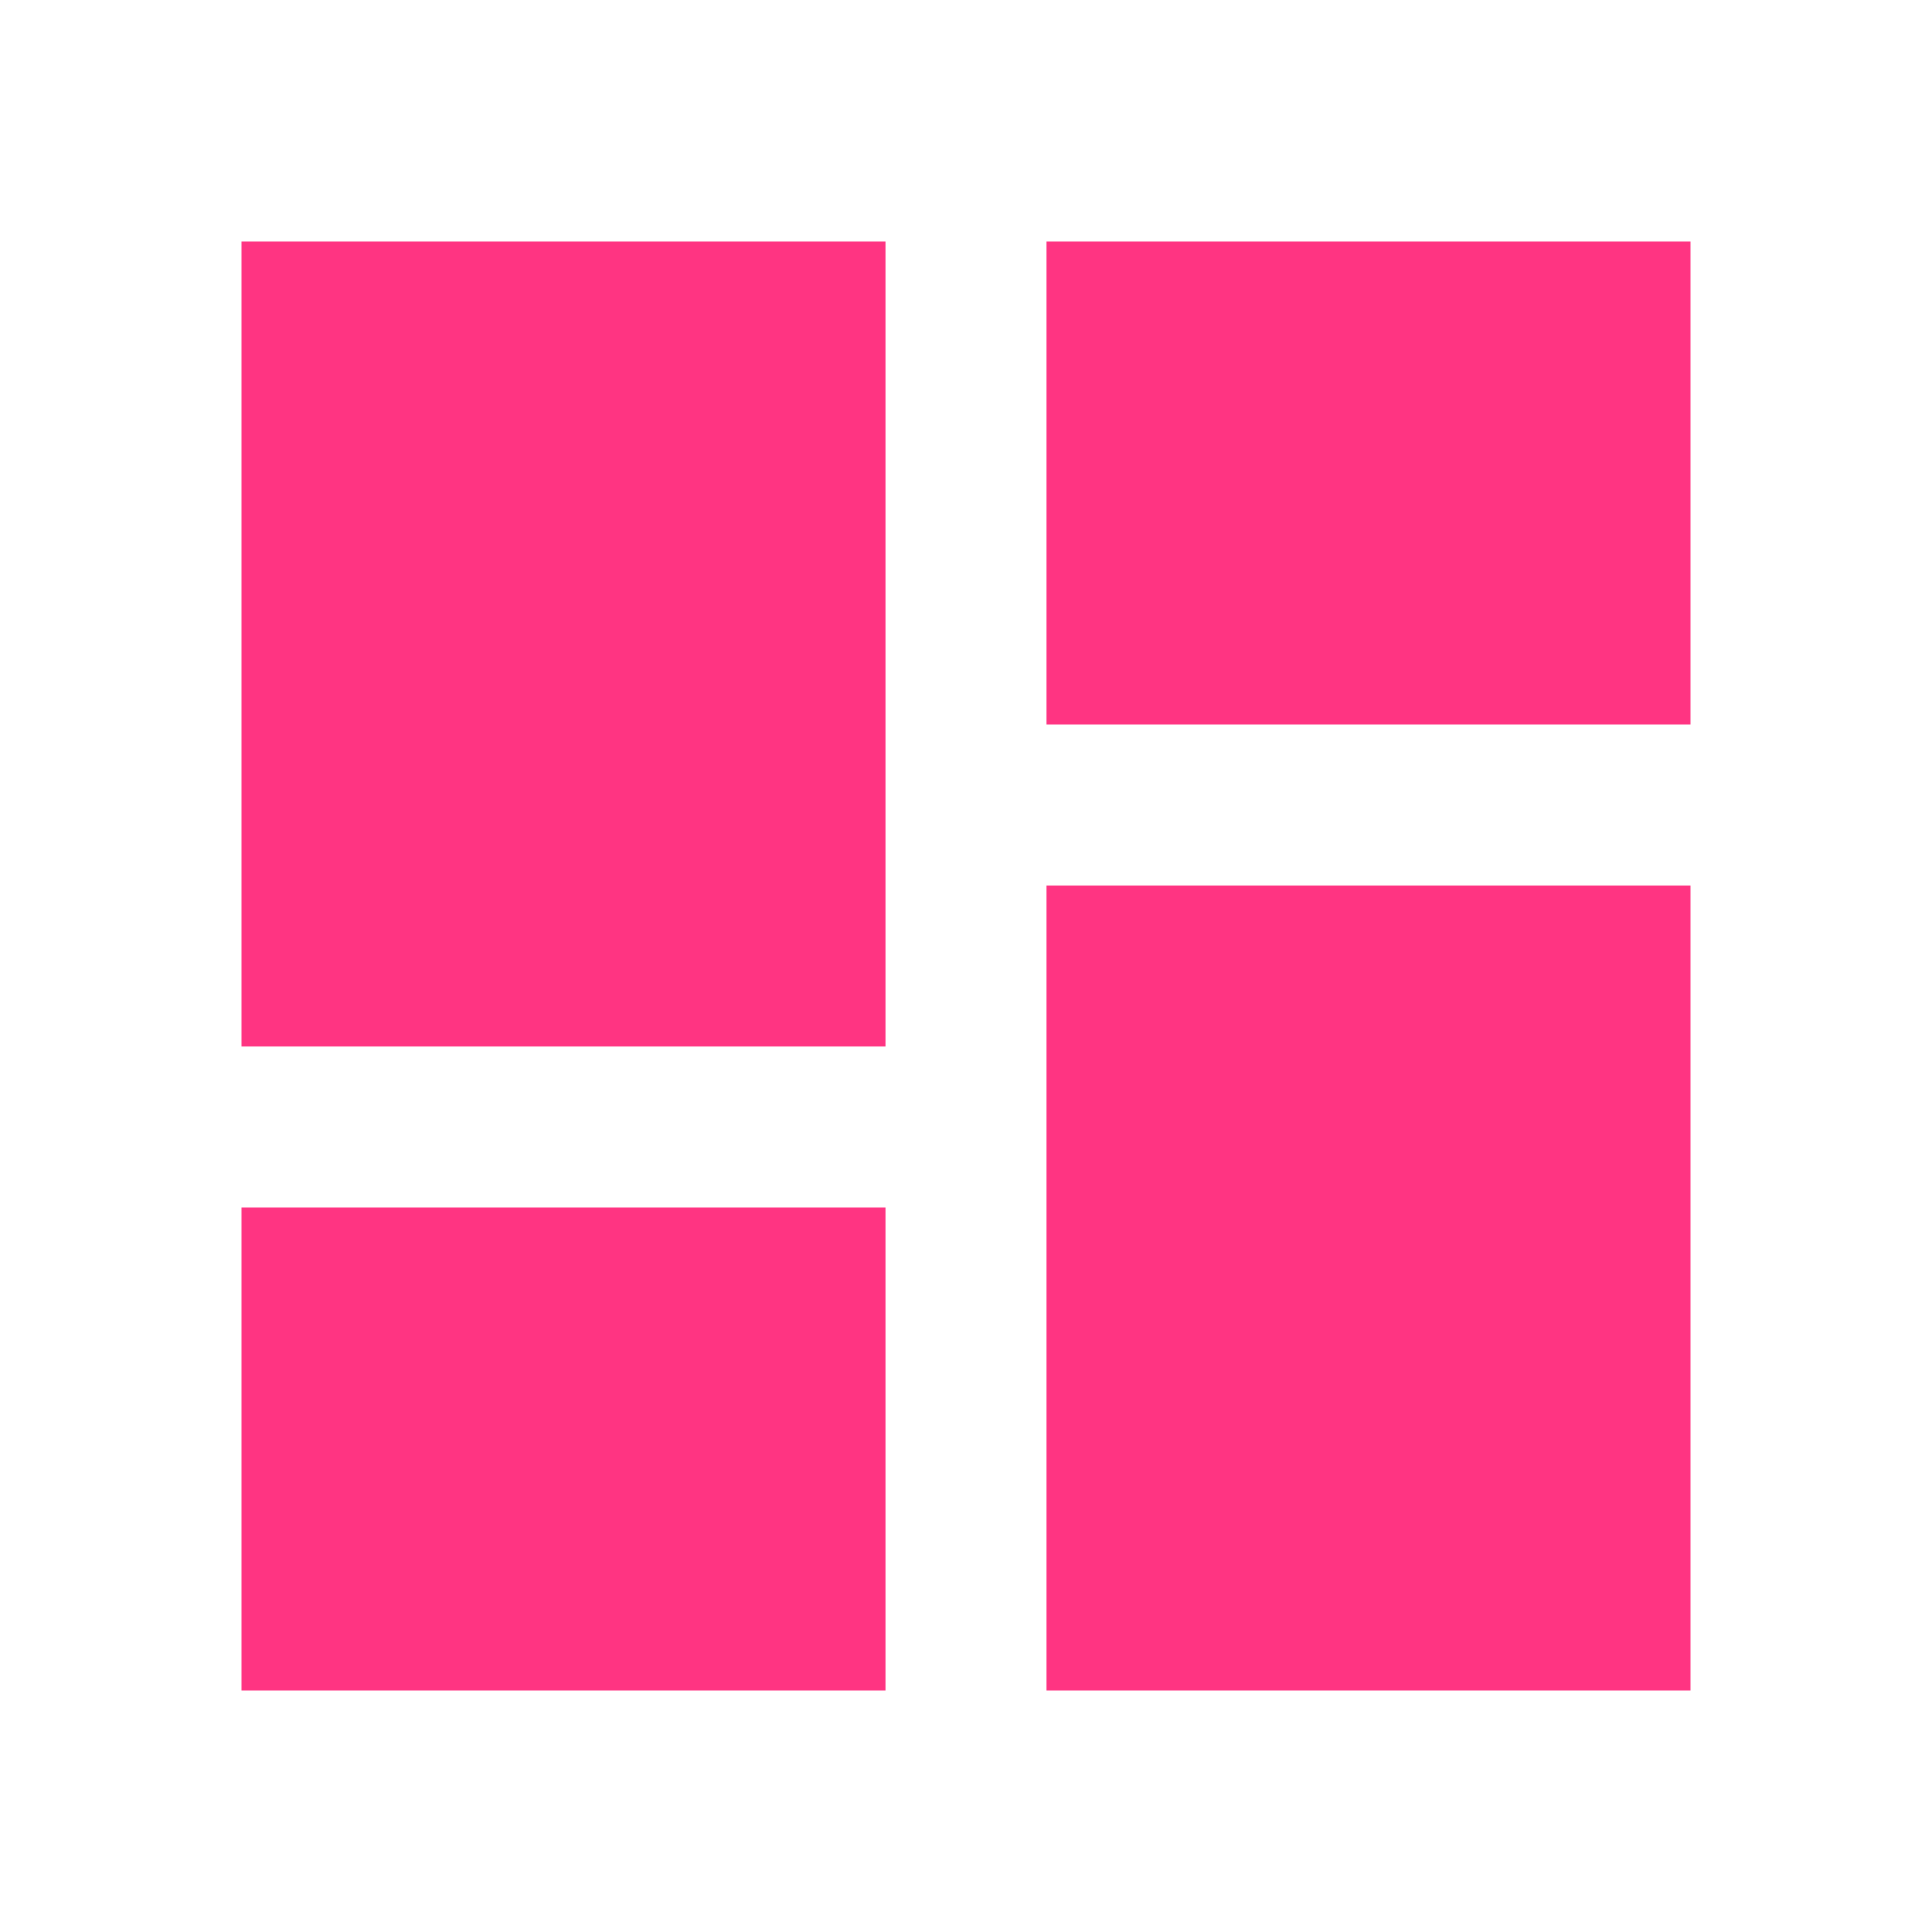
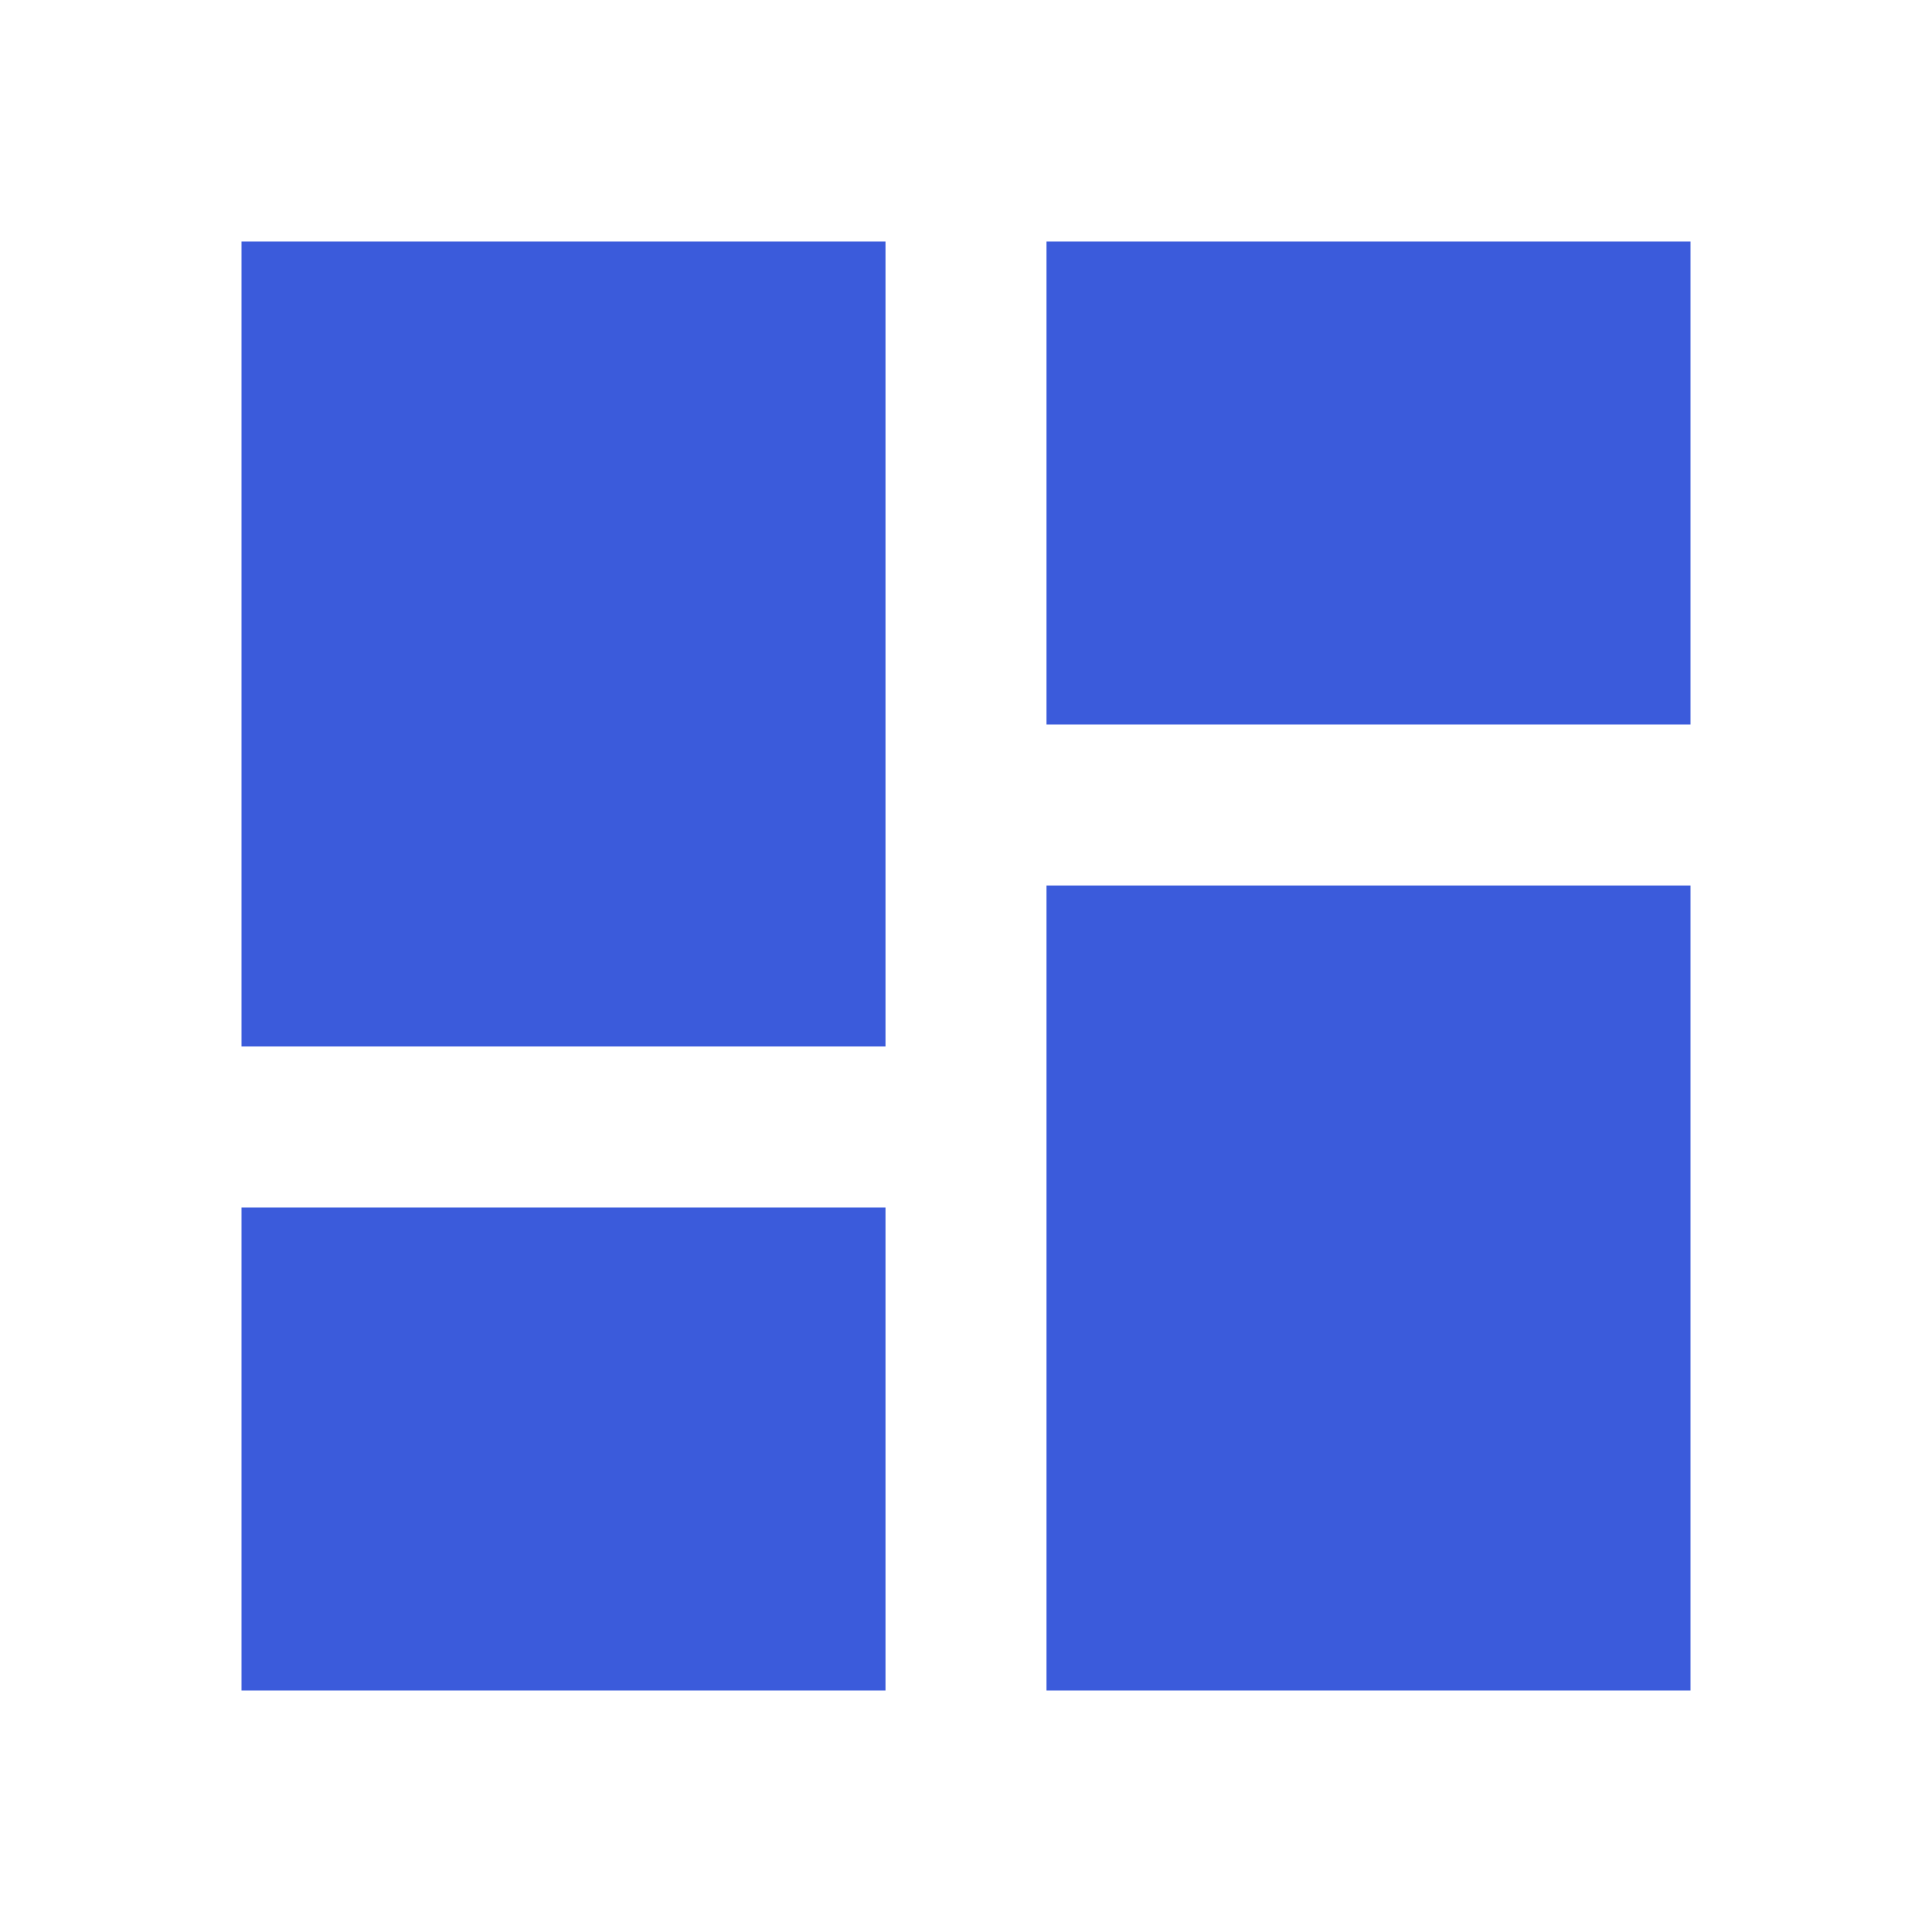
<svg xmlns="http://www.w3.org/2000/svg" preserveAspectRatio="none" overflow="visible" style="display: block;" width="24" height="24" viewBox="0 0 24 24" fill="none">
  <g id="dashboard">
    <mask id="mask0_123_4997" style="mask-type:alpha" maskUnits="userSpaceOnUse" x="0" y="0" width="24" height="24">
      <rect id="Bounding box" width="24" height="24" fill="#E2E4E9" />
    </mask>
    <g mask="url(#mask0_123_4997)">
-       <path id="dashboard_2" d="M13 9V3H21V9H13ZM3 13V3H11V13H3ZM13 21V11H21V21H13ZM3 21V15H11V21H3Z" fill="#FF3482" />
+       <path id="dashboard_2" d="M13 9V3H21V9H13ZM3 13V3H11V13H3ZM13 21V11H21V21H13ZM3 21V15H11V21H3Z" fill="#3B5BDB" />
    </g>
  </g>
</svg>
